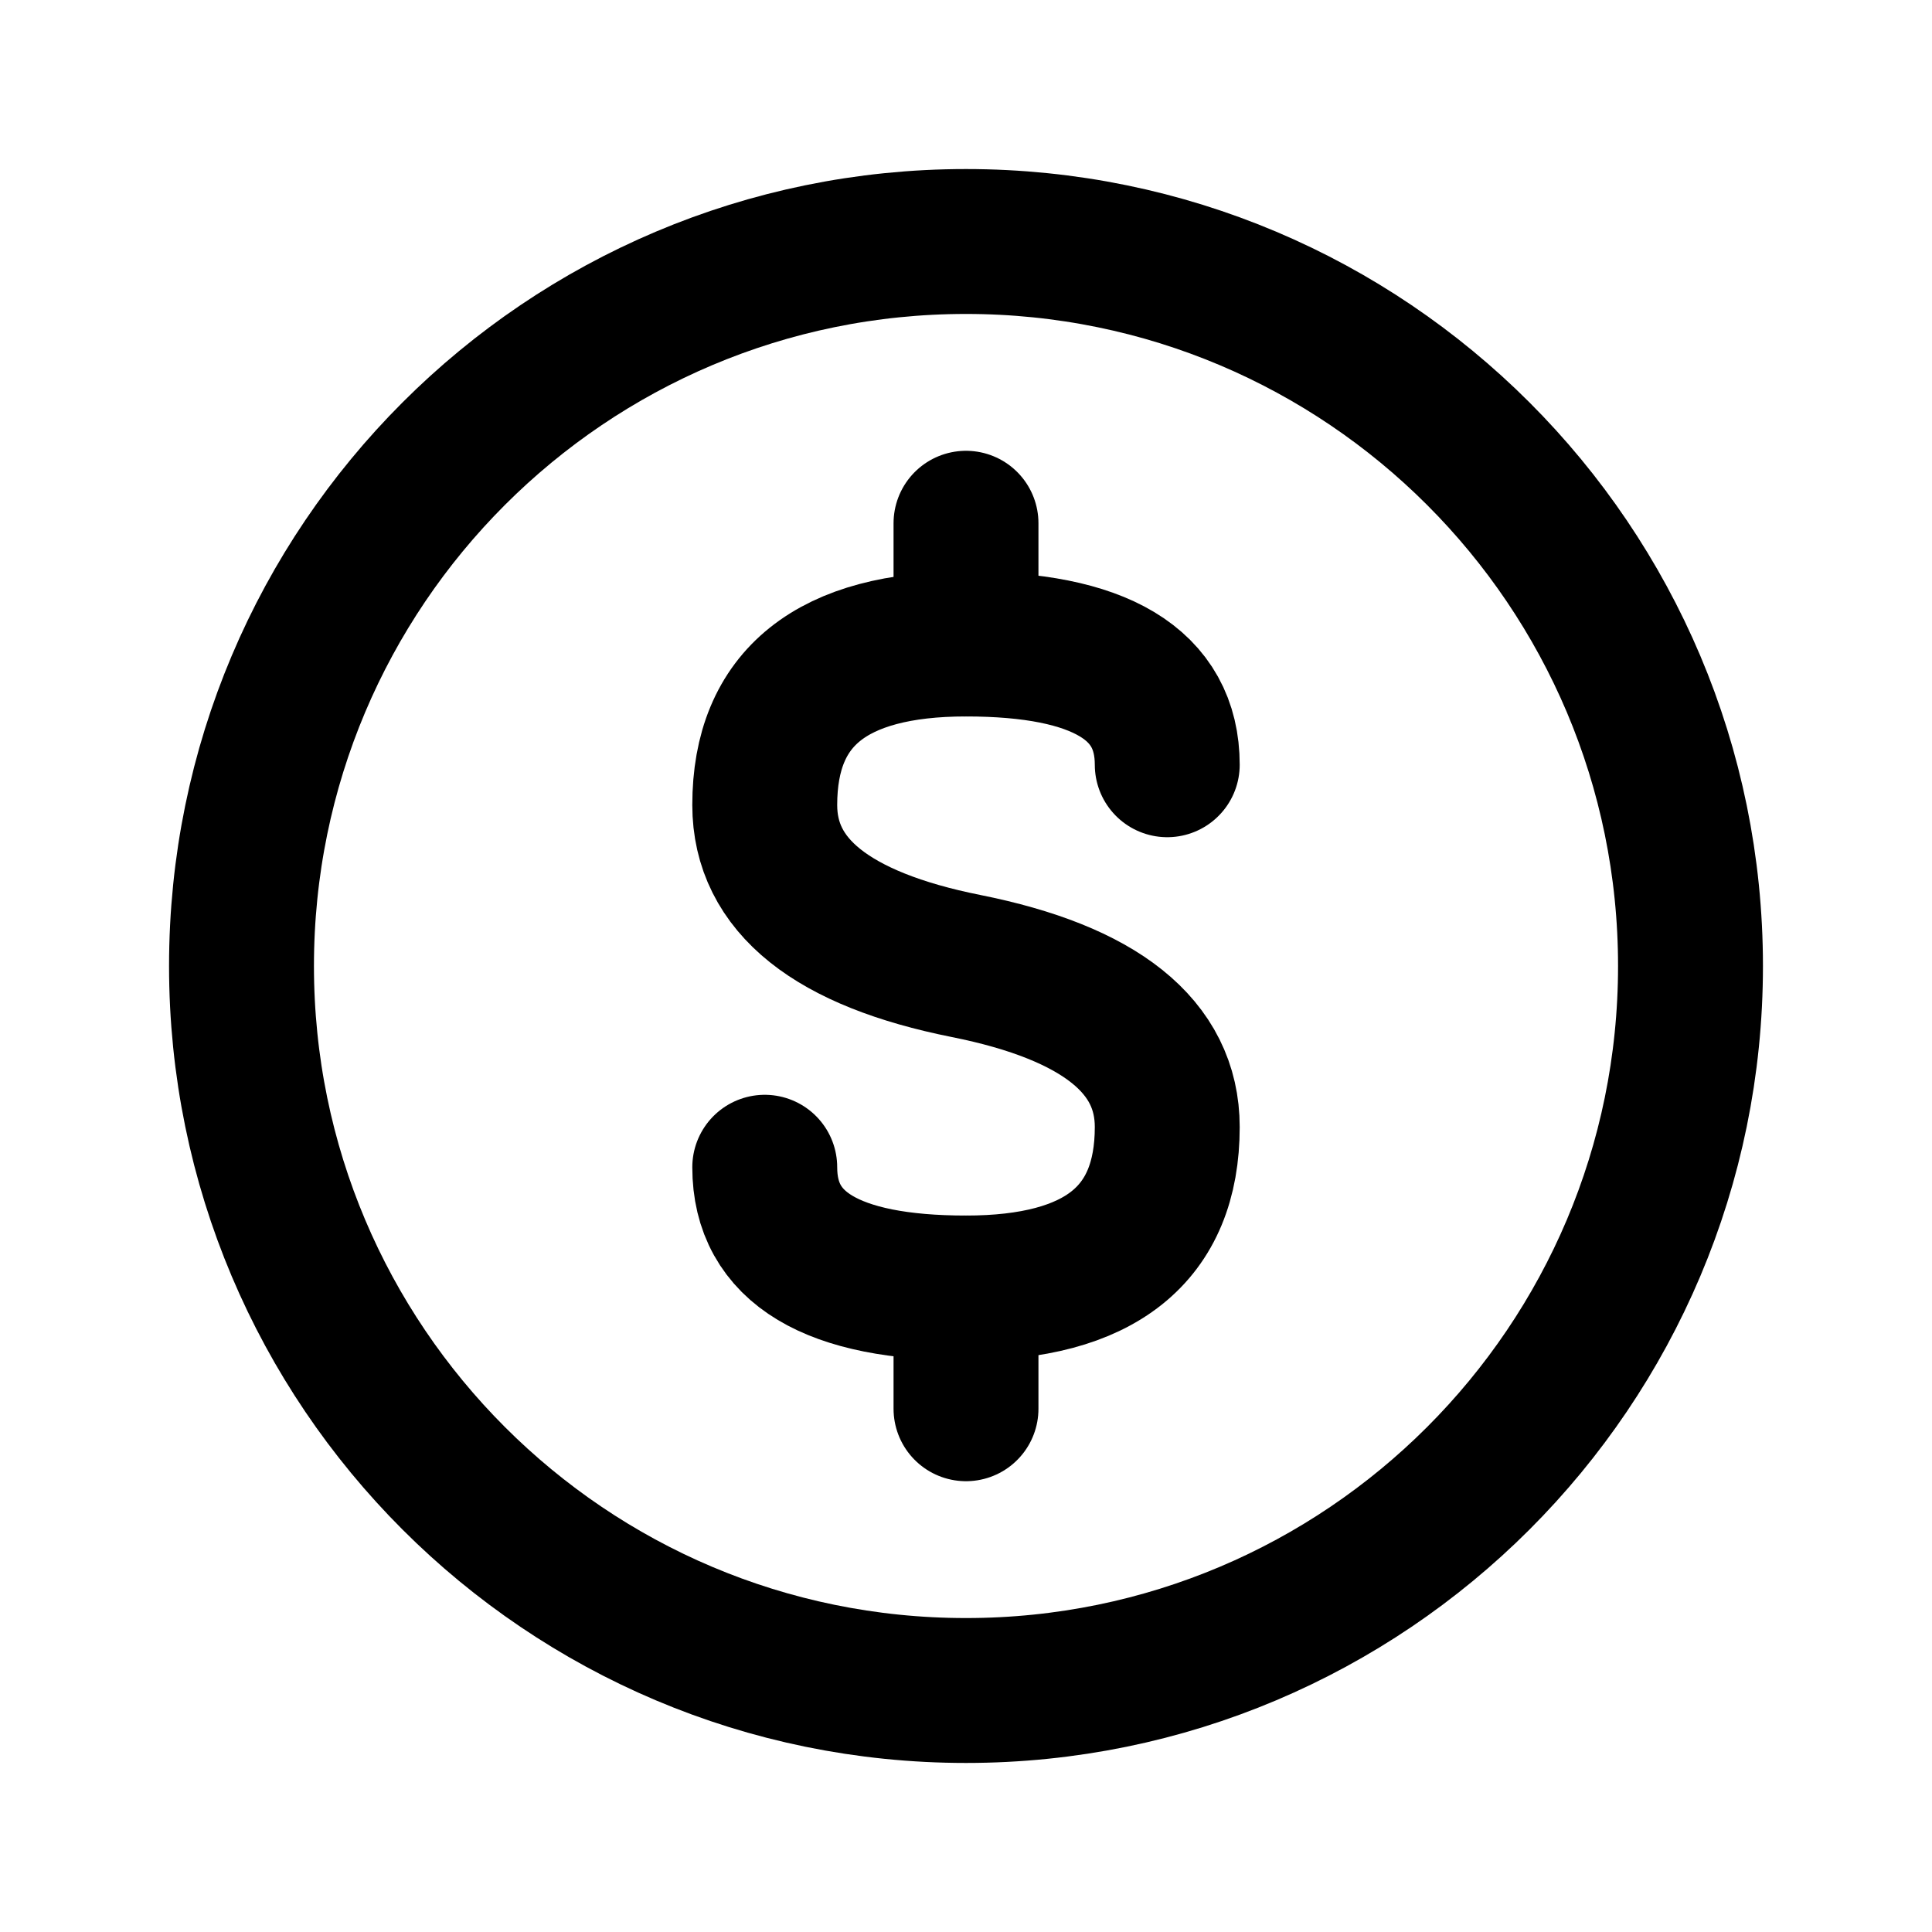
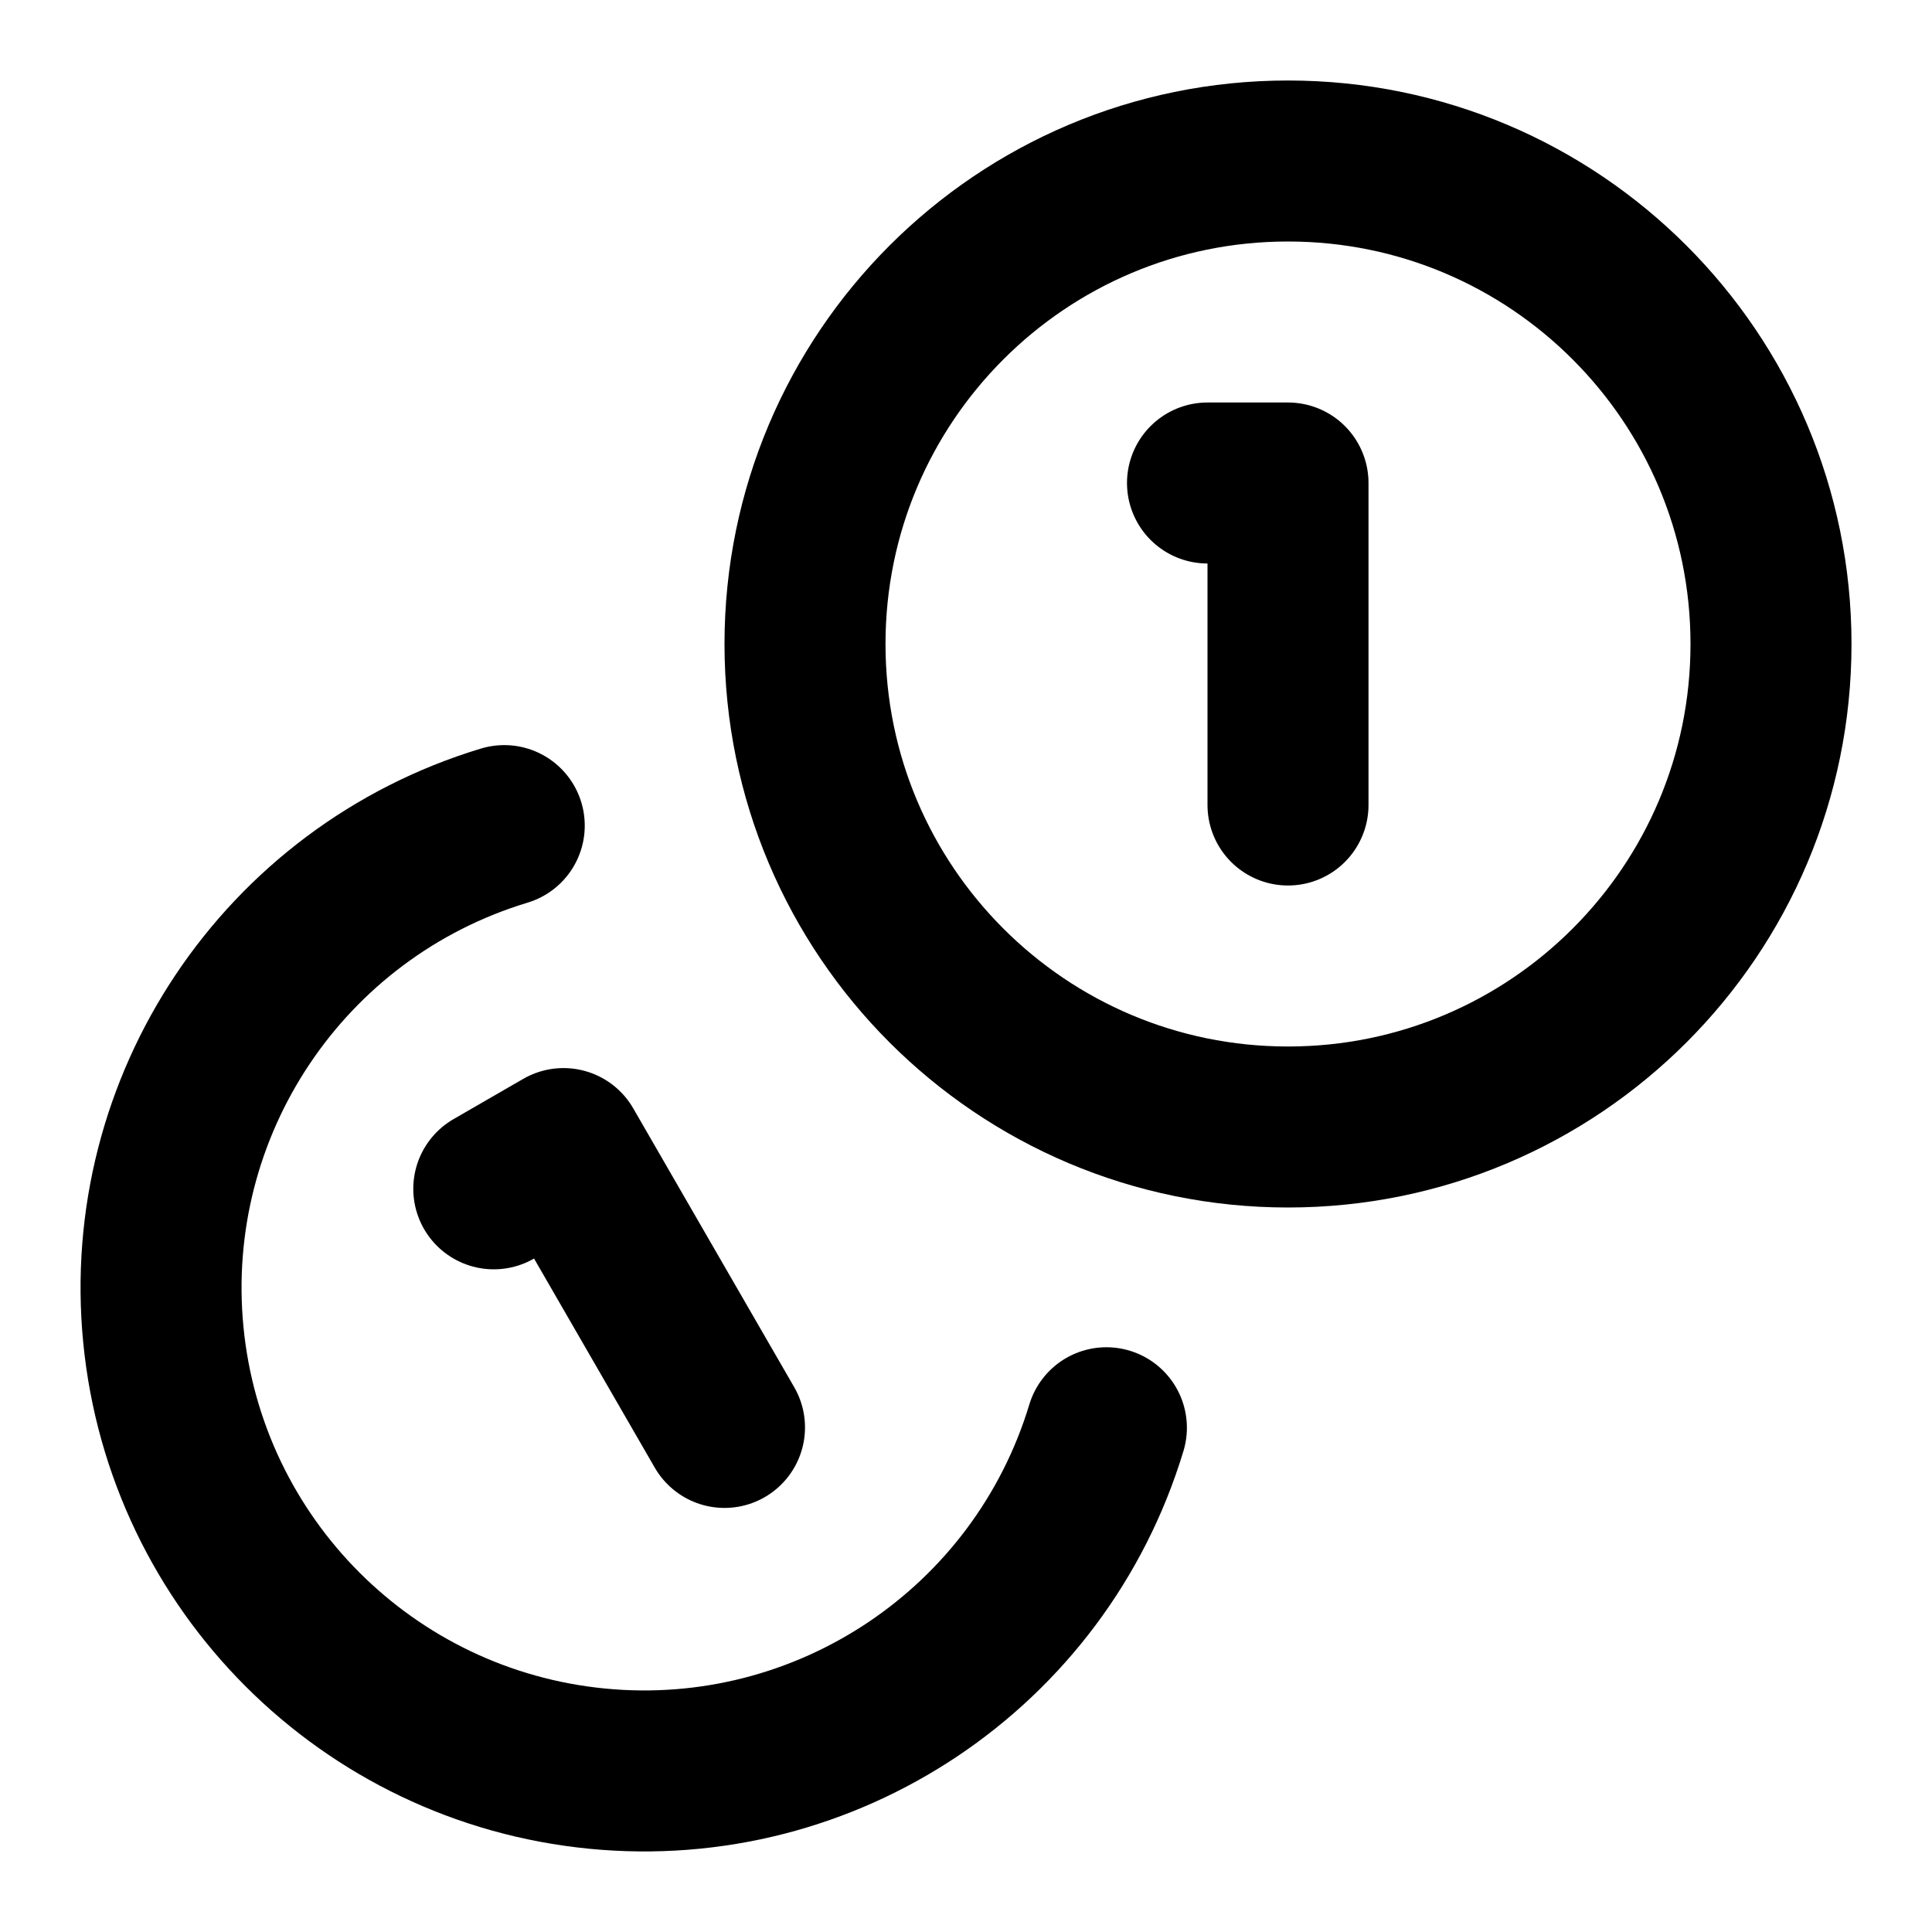
- <svg xmlns="http://www.w3.org/2000/svg" viewBox="0 0 24 24" fill="none" stroke="currentColor" stroke-width="1.8" stroke-linecap="round" stroke-linejoin="round">
-   <circle cx="12" cy="12" r="9" />
-   <path d="M14.5 9.5 Q14.5 8 12 8 Q9.5 8 9.5 10 Q9.5 11.5 12 12 Q14.5 12.5 14.5 14 Q14.5 16 12 16 Q9.5 16 9.5 14.5" />
-   <path d="M12 6.5 V8 M12 16 V17.5" />
+ <svg xmlns="http://www.w3.org/2000/svg" viewBox="0 0 24 24" fill="none" stroke="currentColor" stroke-width="2" stroke-linecap="round" stroke-linejoin="round">
+   <path d="M13.744 17.736a6 6 0 1 1-7.48-7.48" />
+   <path d="M15 6h1v4" />
+   <path d="m6.134 14.768.866-.5 2 3.464" />
+   <circle cx="16" cy="8" r="6" />
</svg>
